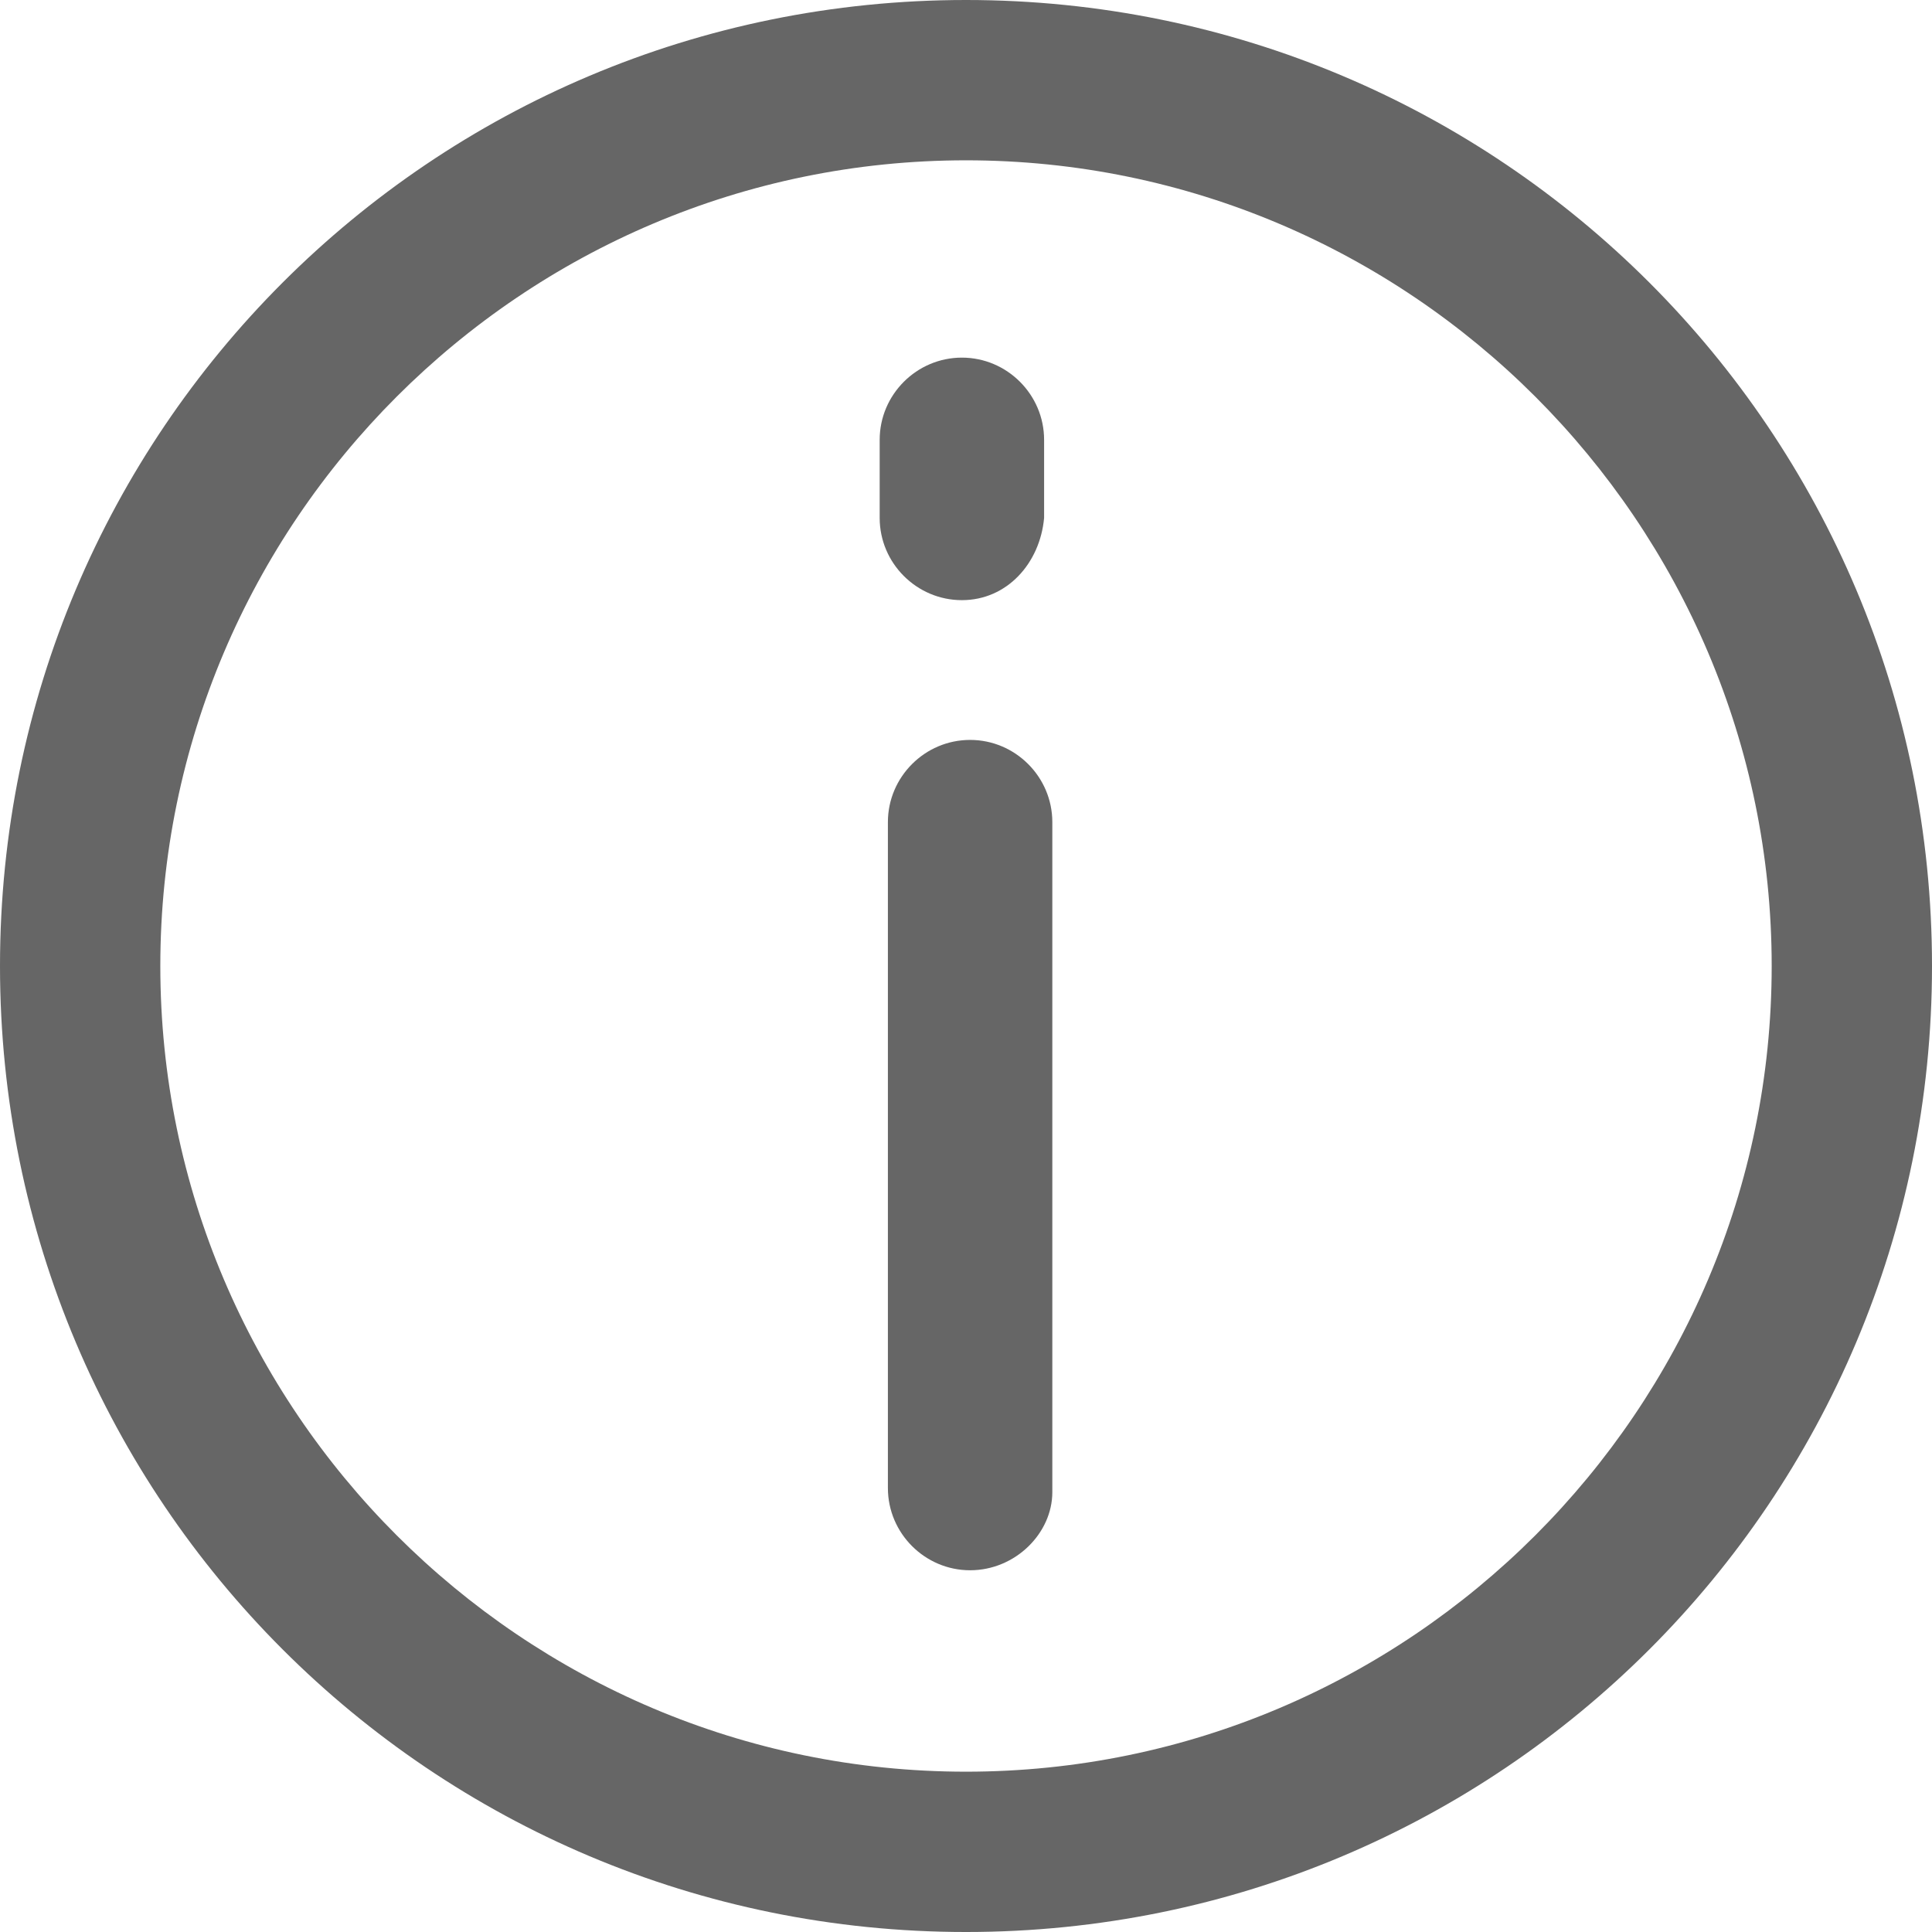
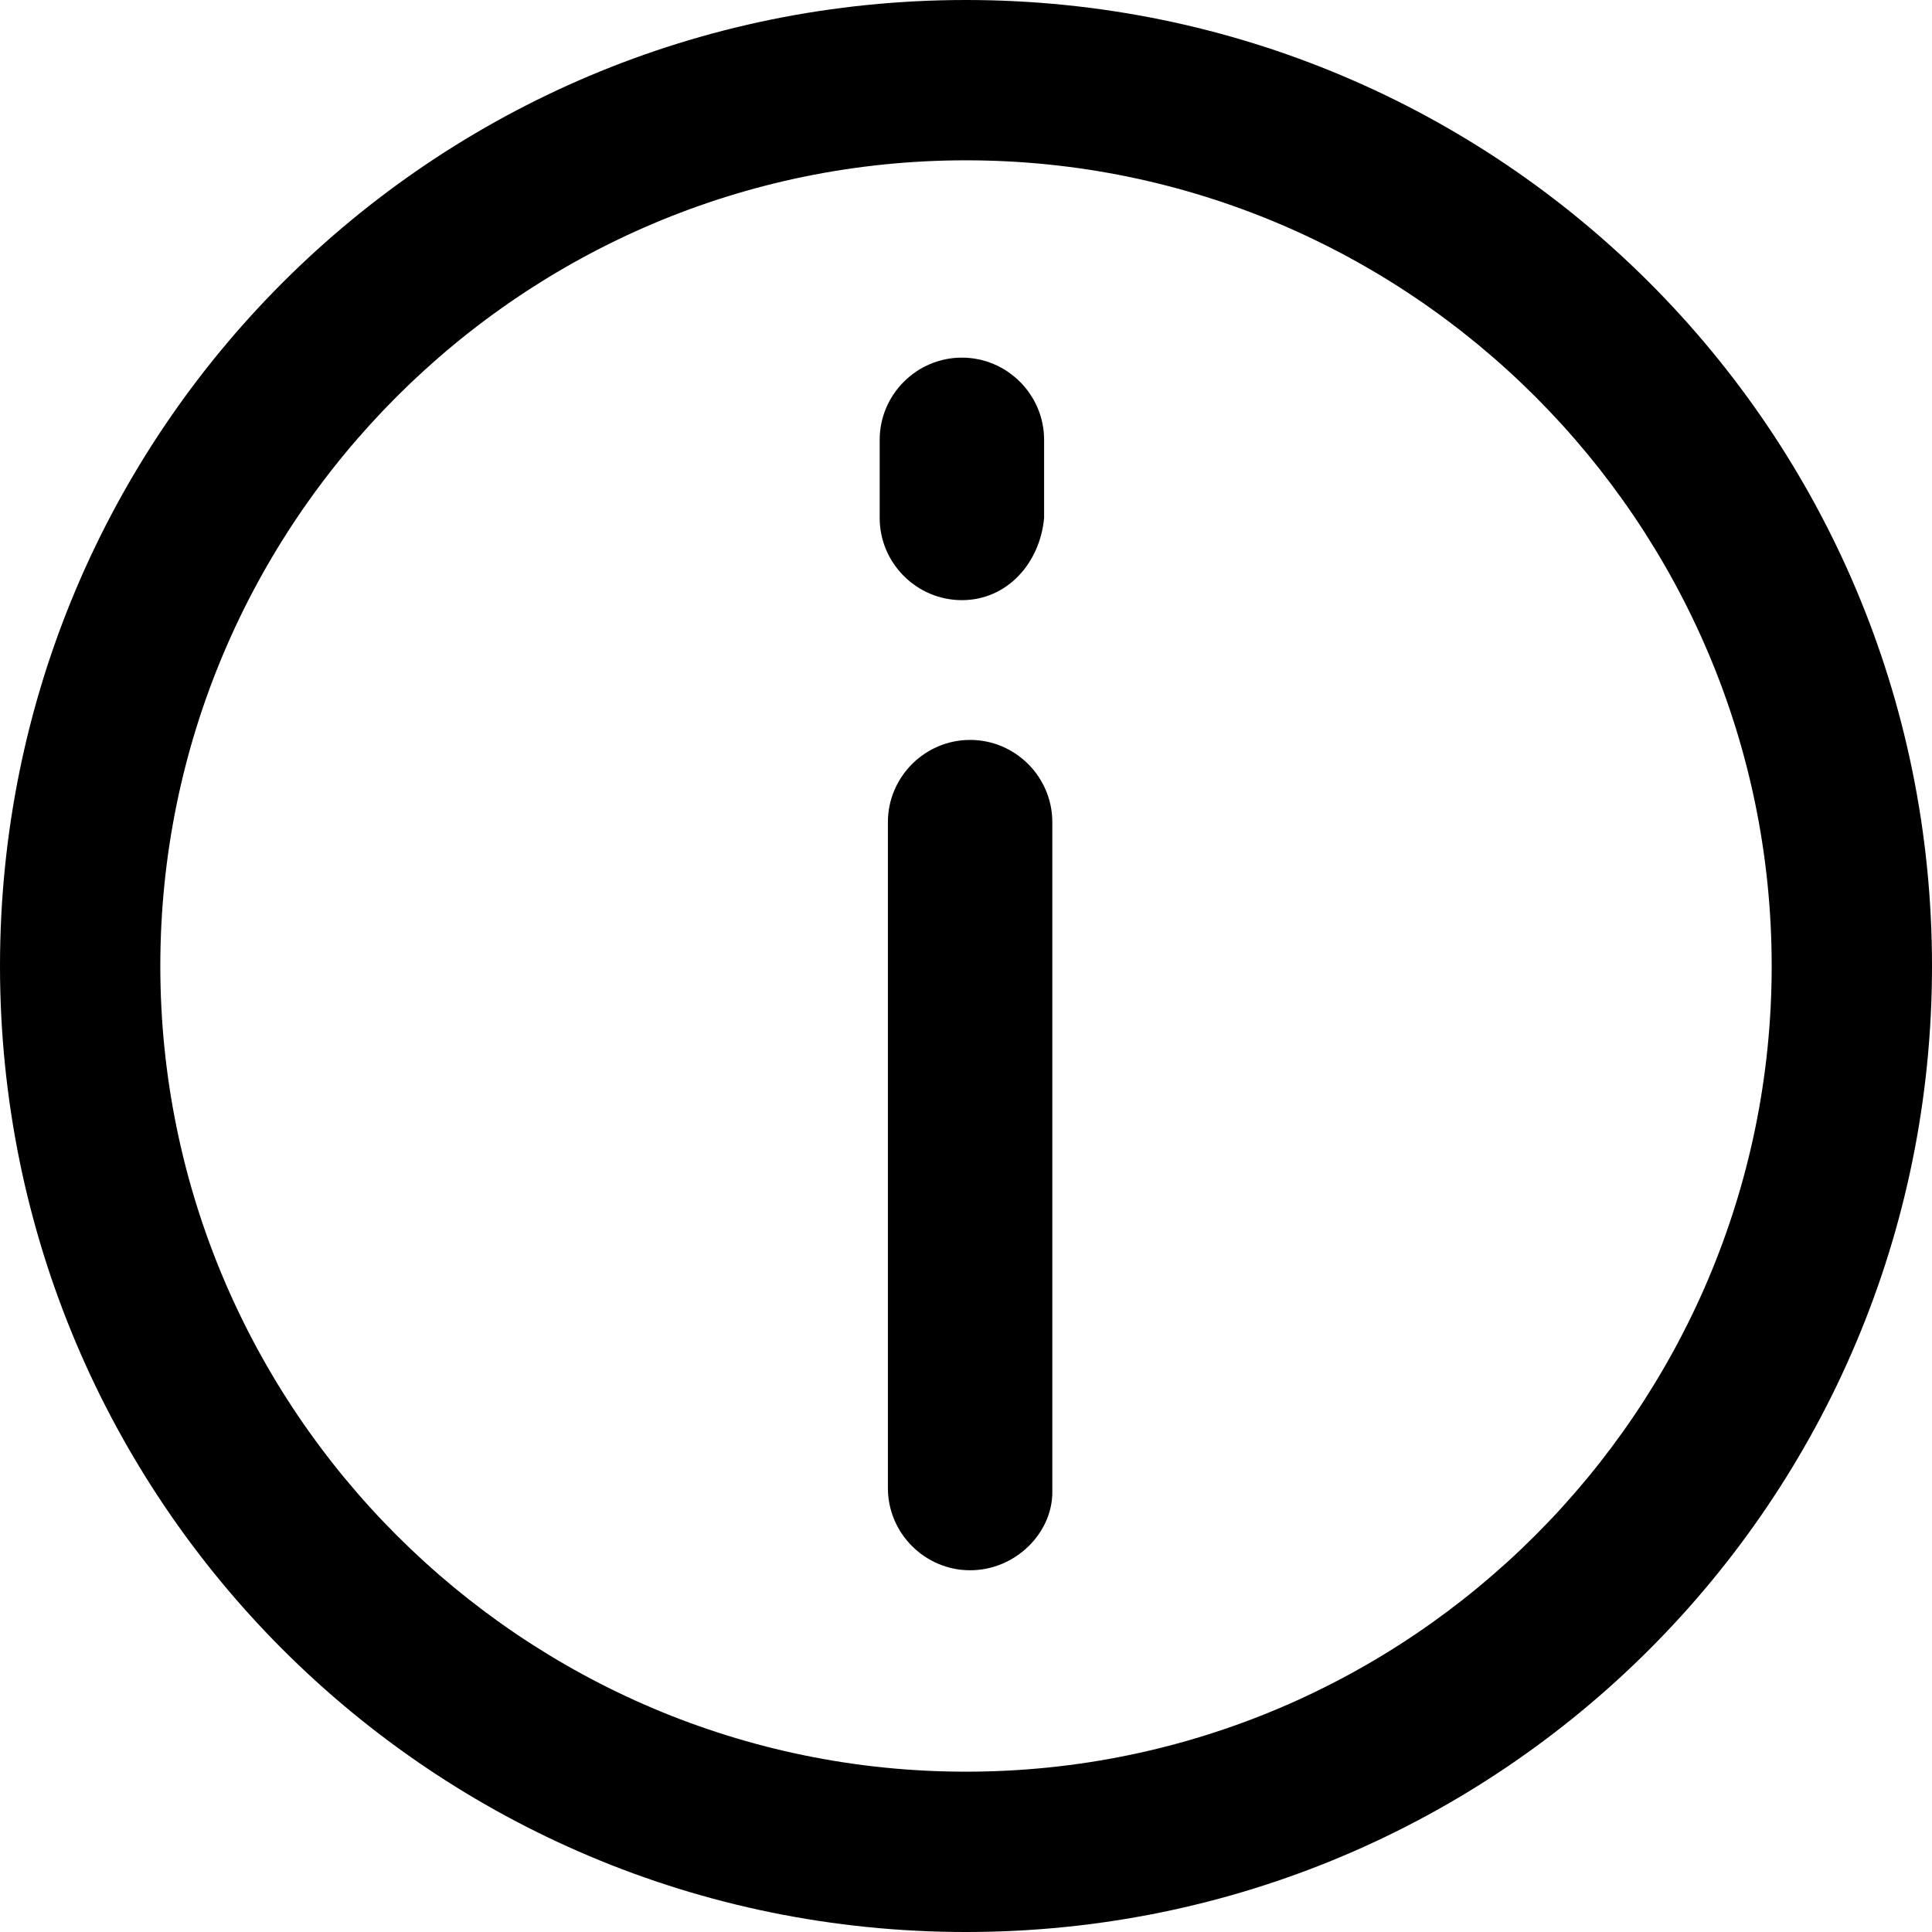
<svg xmlns="http://www.w3.org/2000/svg" width="20" height="20" viewBox="0 0 501.333 501.333" style="enable-background:new 0 0 501.333 501.333" xml:space="preserve">
-   <path opacity="0.6" d="M250.667 0C112 0 0 112 0 250.667s112 250.667 250.667 250.667 250.667-112 250.667-250.667S389.333 0 250.667 0zm0 459.733c-115.2 0-209.067-93.867-209.067-209.067S135.467 41.6 250.667 41.6s209.067 93.867 209.067 209.067-93.867 209.066-209.067 209.066z" />
-   <path opacity="0.6" d="M251.733 192C240 192 230.4 201.6 230.4 213.333v172.8c0 11.733 9.6 21.333 21.333 21.333 11.733 0 21.333-9.6 21.333-20.267V213.334C273.067 201.6 263.467 192 251.733 192zM249.6 92.8c-11.733 0-21.333 9.6-21.333 21.333V134.4c0 11.733 9.6 21.333 21.333 21.333 11.733 0 20.267-9.6 21.333-21.333v-20.267c0-11.733-9.6-21.333-21.333-21.333z" />
+   <path d="M250.667 0C112 0 0 112 0 250.667s112 250.667 250.667 250.667 250.667-112 250.667-250.667S389.333 0 250.667 0zm0 459.733c-115.2 0-209.067-93.867-209.067-209.067S135.467 41.6 250.667 41.6s209.067 93.867 209.067 209.067-93.867 209.066-209.067 209.066z" />
+   <path d="M251.733 192C240 192 230.4 201.6 230.4 213.333v172.8c0 11.733 9.6 21.333 21.333 21.333 11.733 0 21.333-9.6 21.333-20.267V213.334C273.067 201.6 263.467 192 251.733 192zM249.6 92.8c-11.733 0-21.333 9.6-21.333 21.333V134.4c0 11.733 9.6 21.333 21.333 21.333 11.733 0 20.267-9.6 21.333-21.333v-20.267c0-11.733-9.6-21.333-21.333-21.333z" />
</svg>
